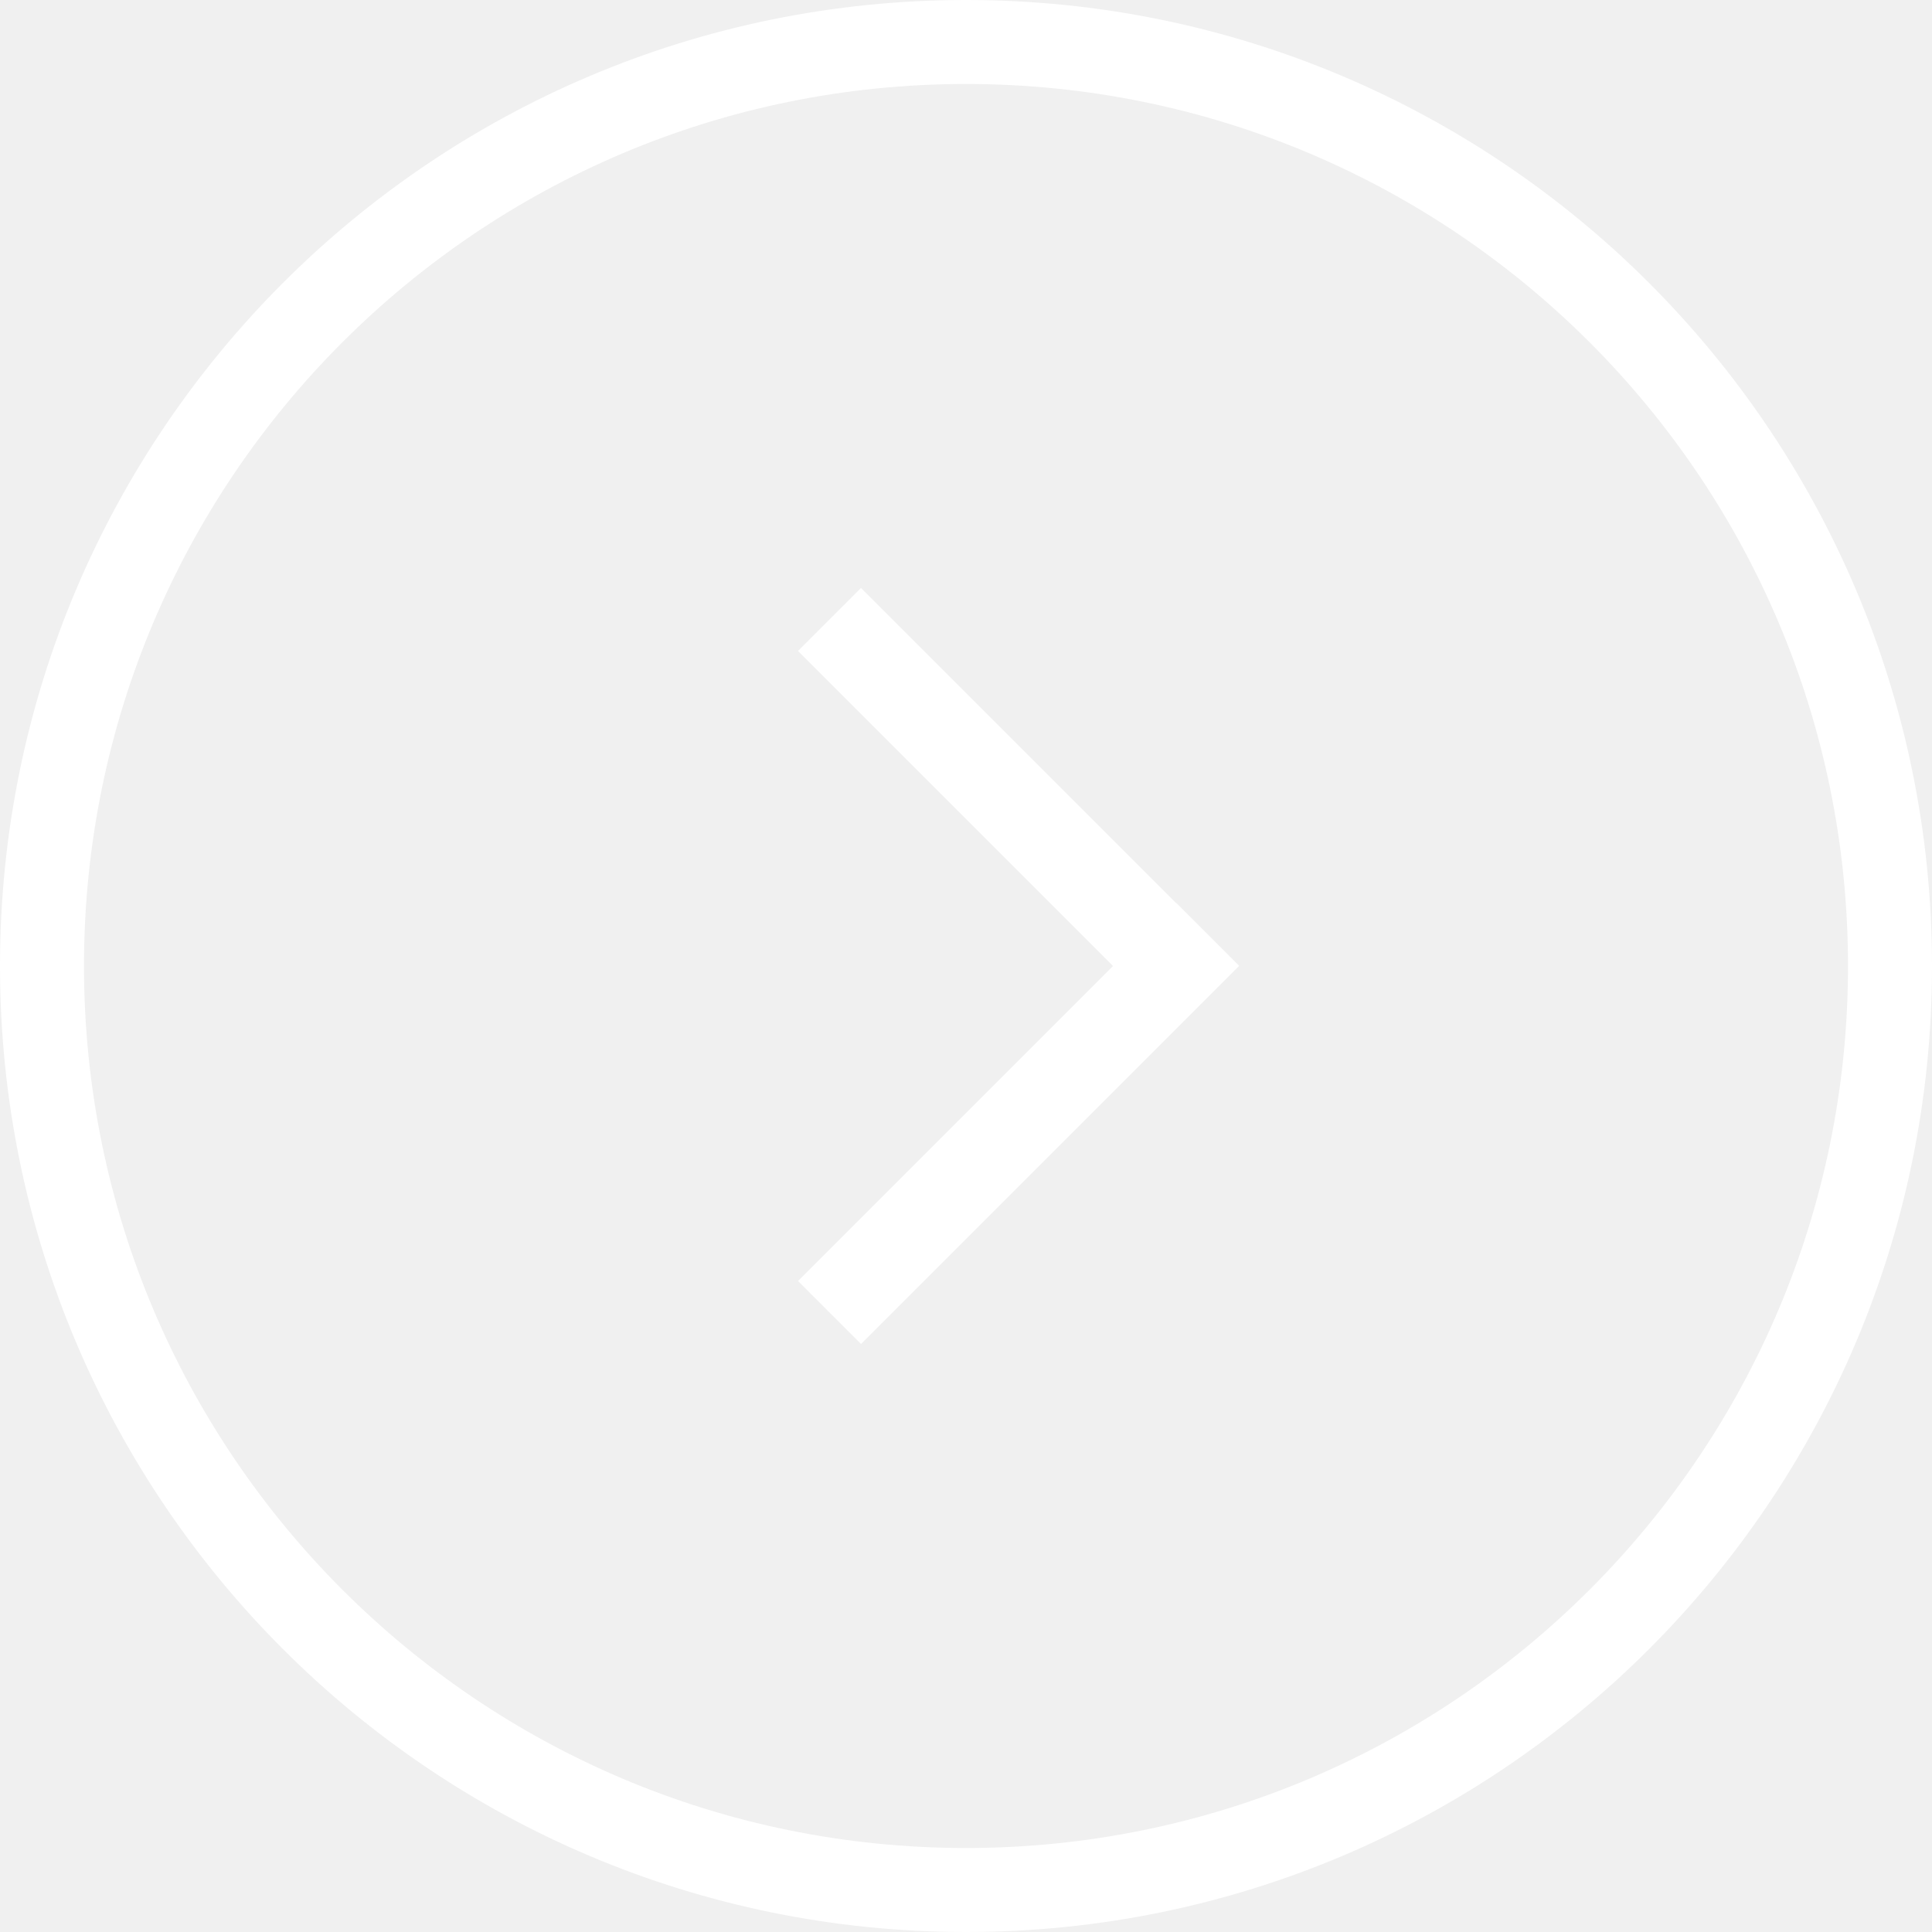
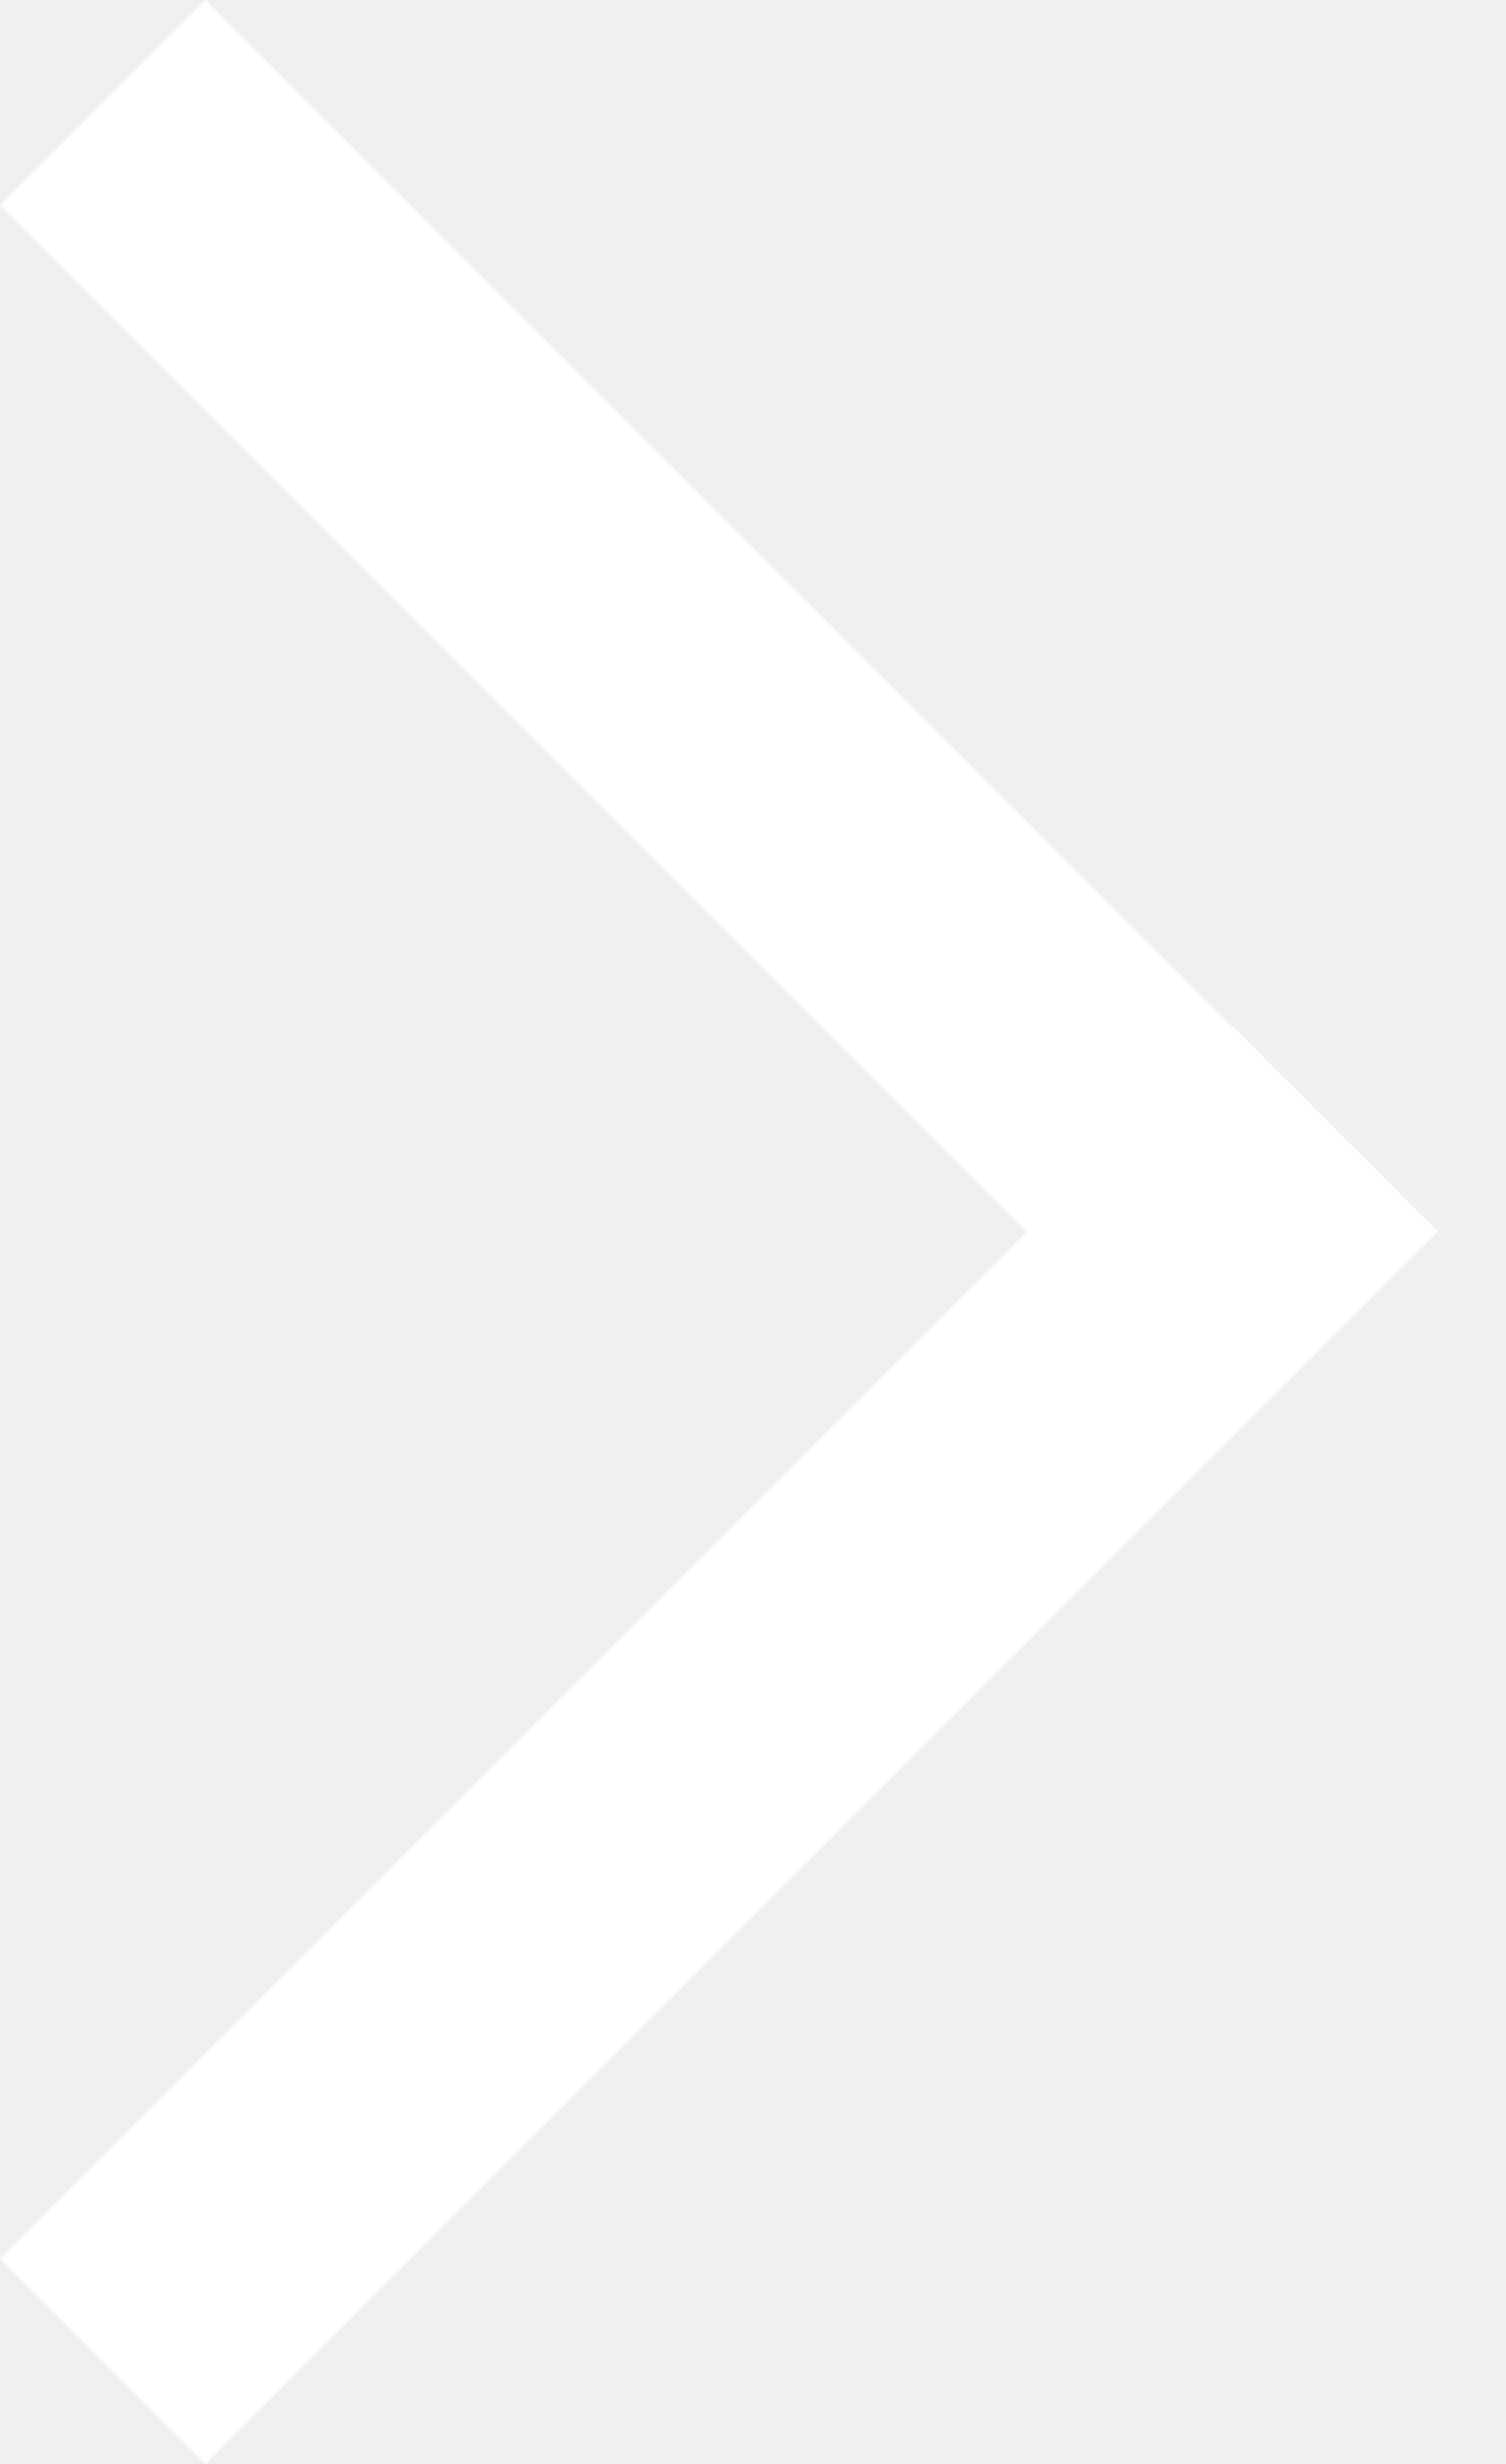
- <svg xmlns="http://www.w3.org/2000/svg" width="46" height="46" viewBox="0 0 46 46">
-   <g transform="rotate(-90 23 22)" fill="none" fill-rule="evenodd">
-     <circle stroke="#FFF" stroke-width="2" cx="22" cy="22" r="22" />
-     <path d="M22 25.5L14.5 18 13 19.5l9.004 9.004 1.5-1.5L23.5 27l7.5-7.5-1.5-1.5-7.5 7.5z" fill="#FFF" />
-   </g>
+ <svg xmlns="http://www.w3.org/2000/svg" width="11" height="18" viewBox="0 0 11 18">
+   <path d="M7.5 9L0 16.5 1.5 18l9.004-9.004-1.5-1.5L9 7.5 1.5 0 0 1.5 7.5 9z" fill="#FFF" fill-rule="evenodd" />
</svg>
